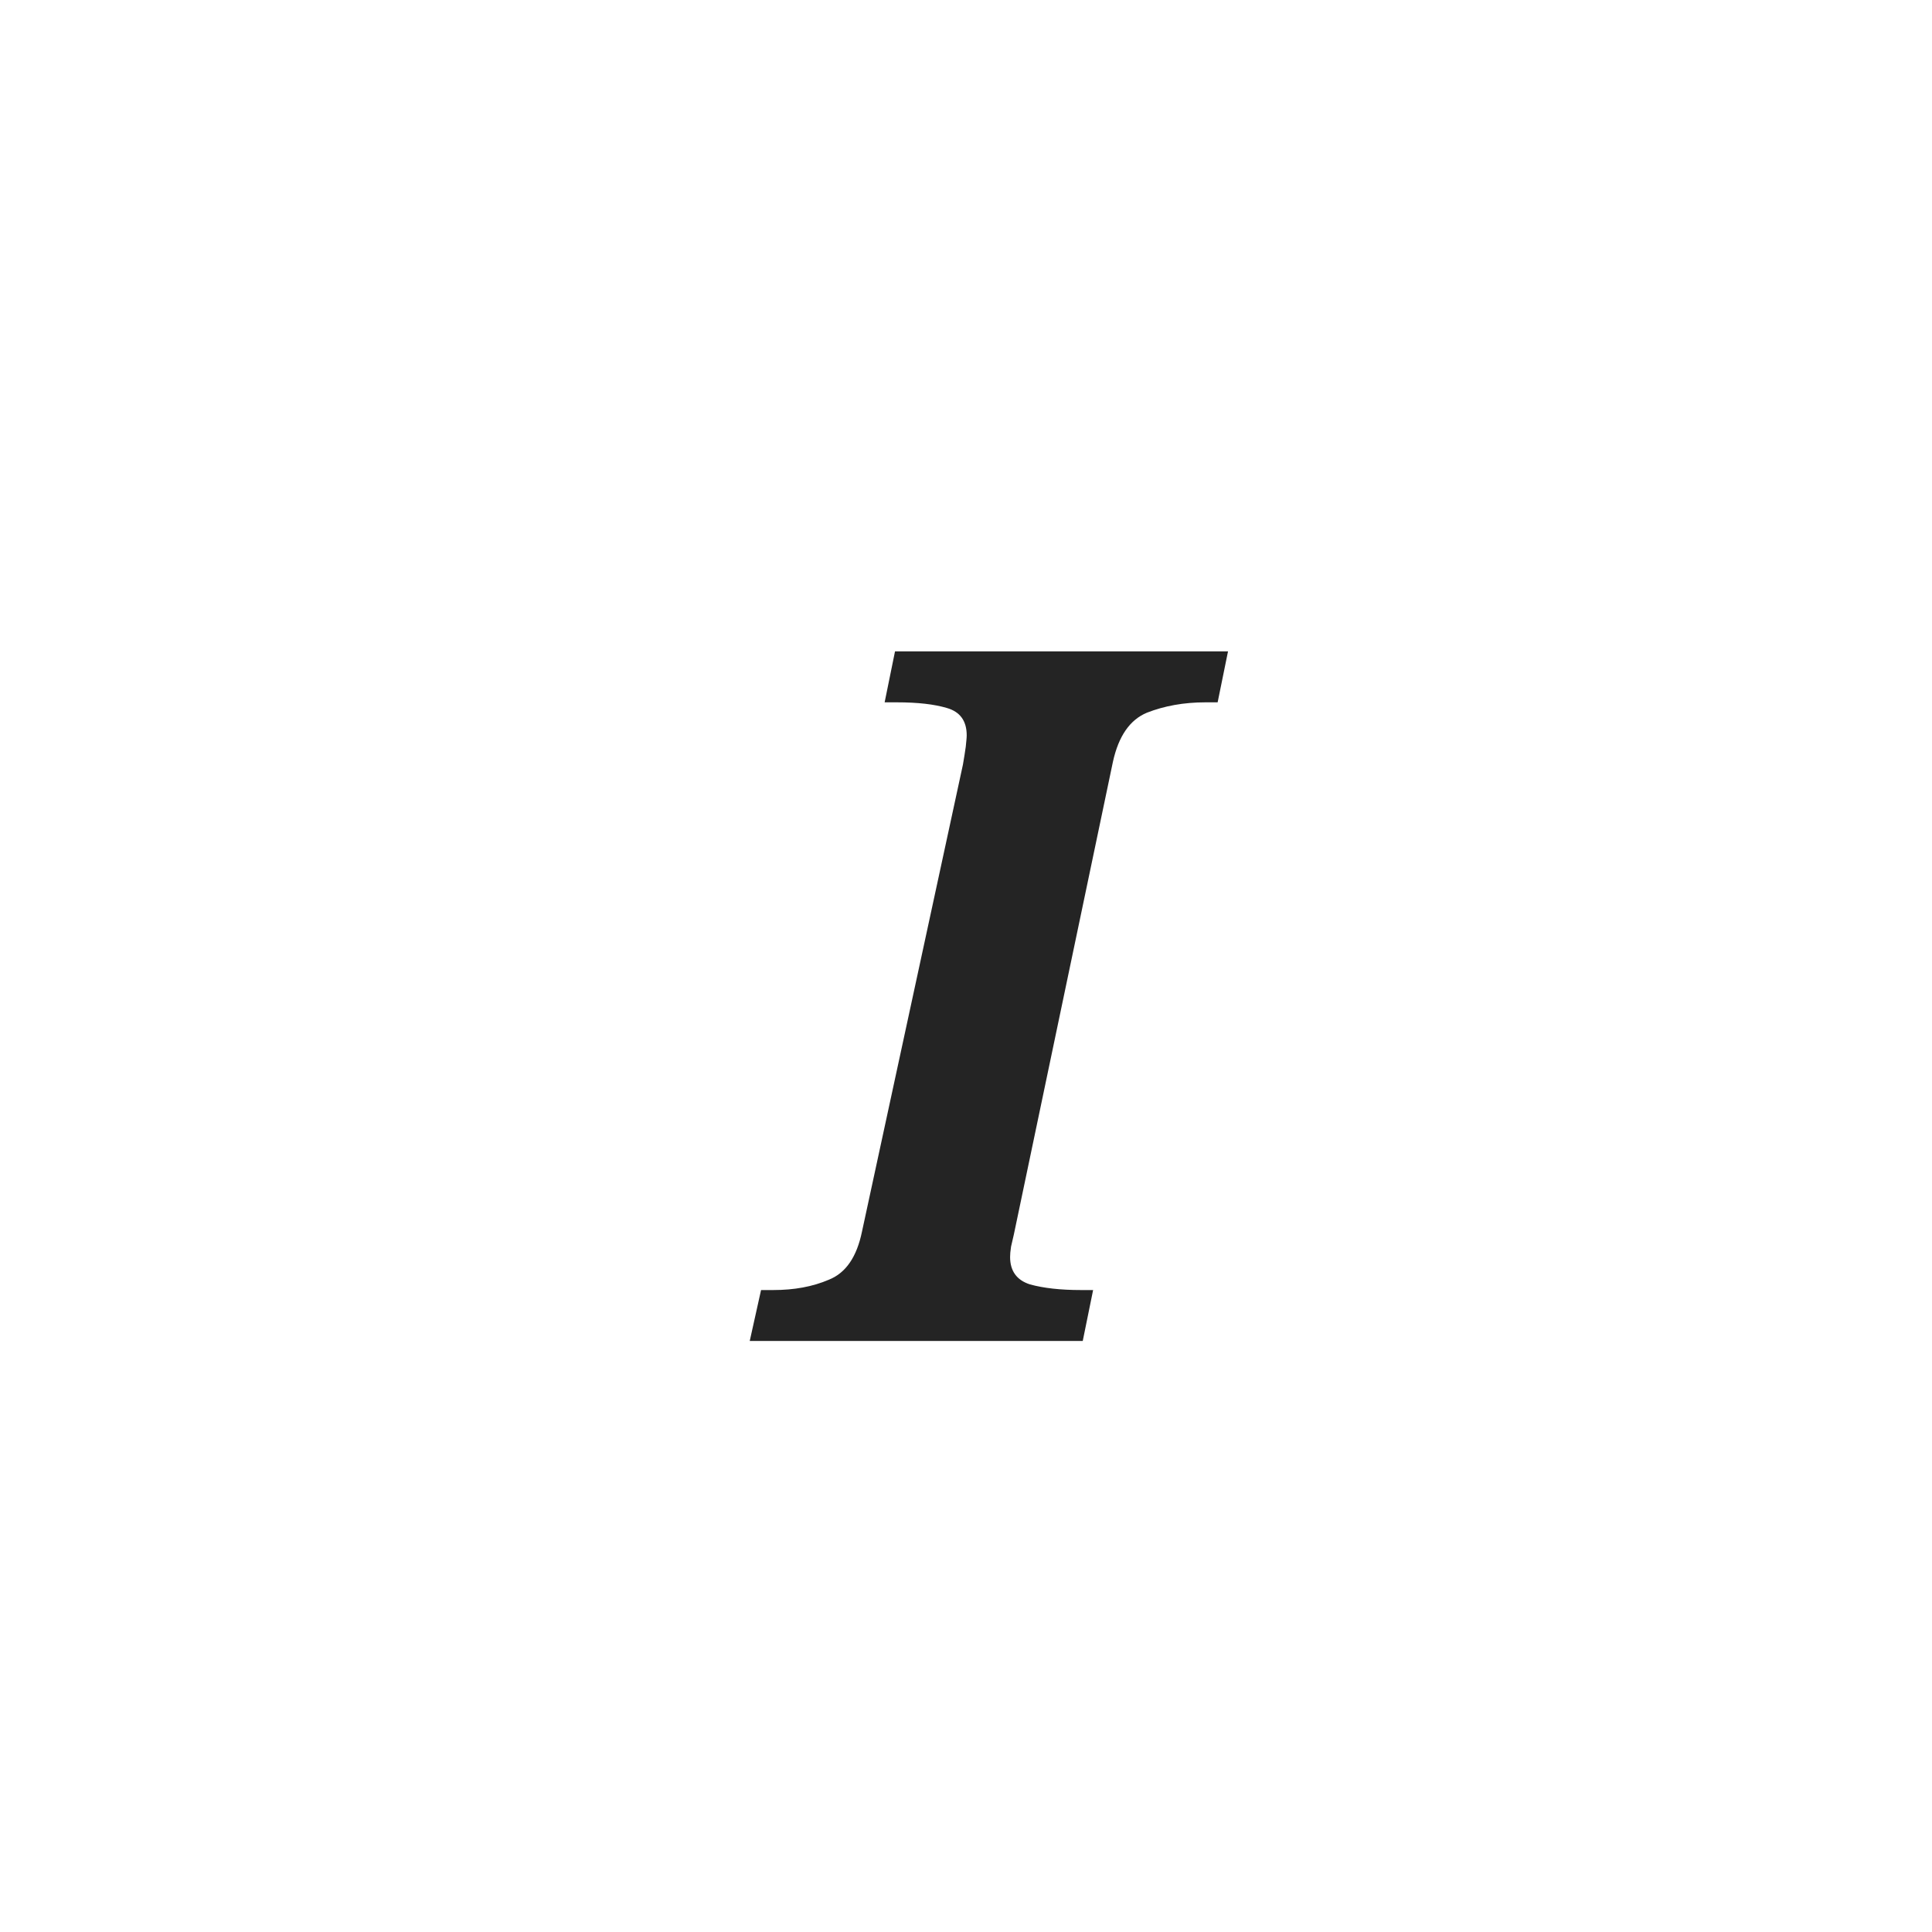
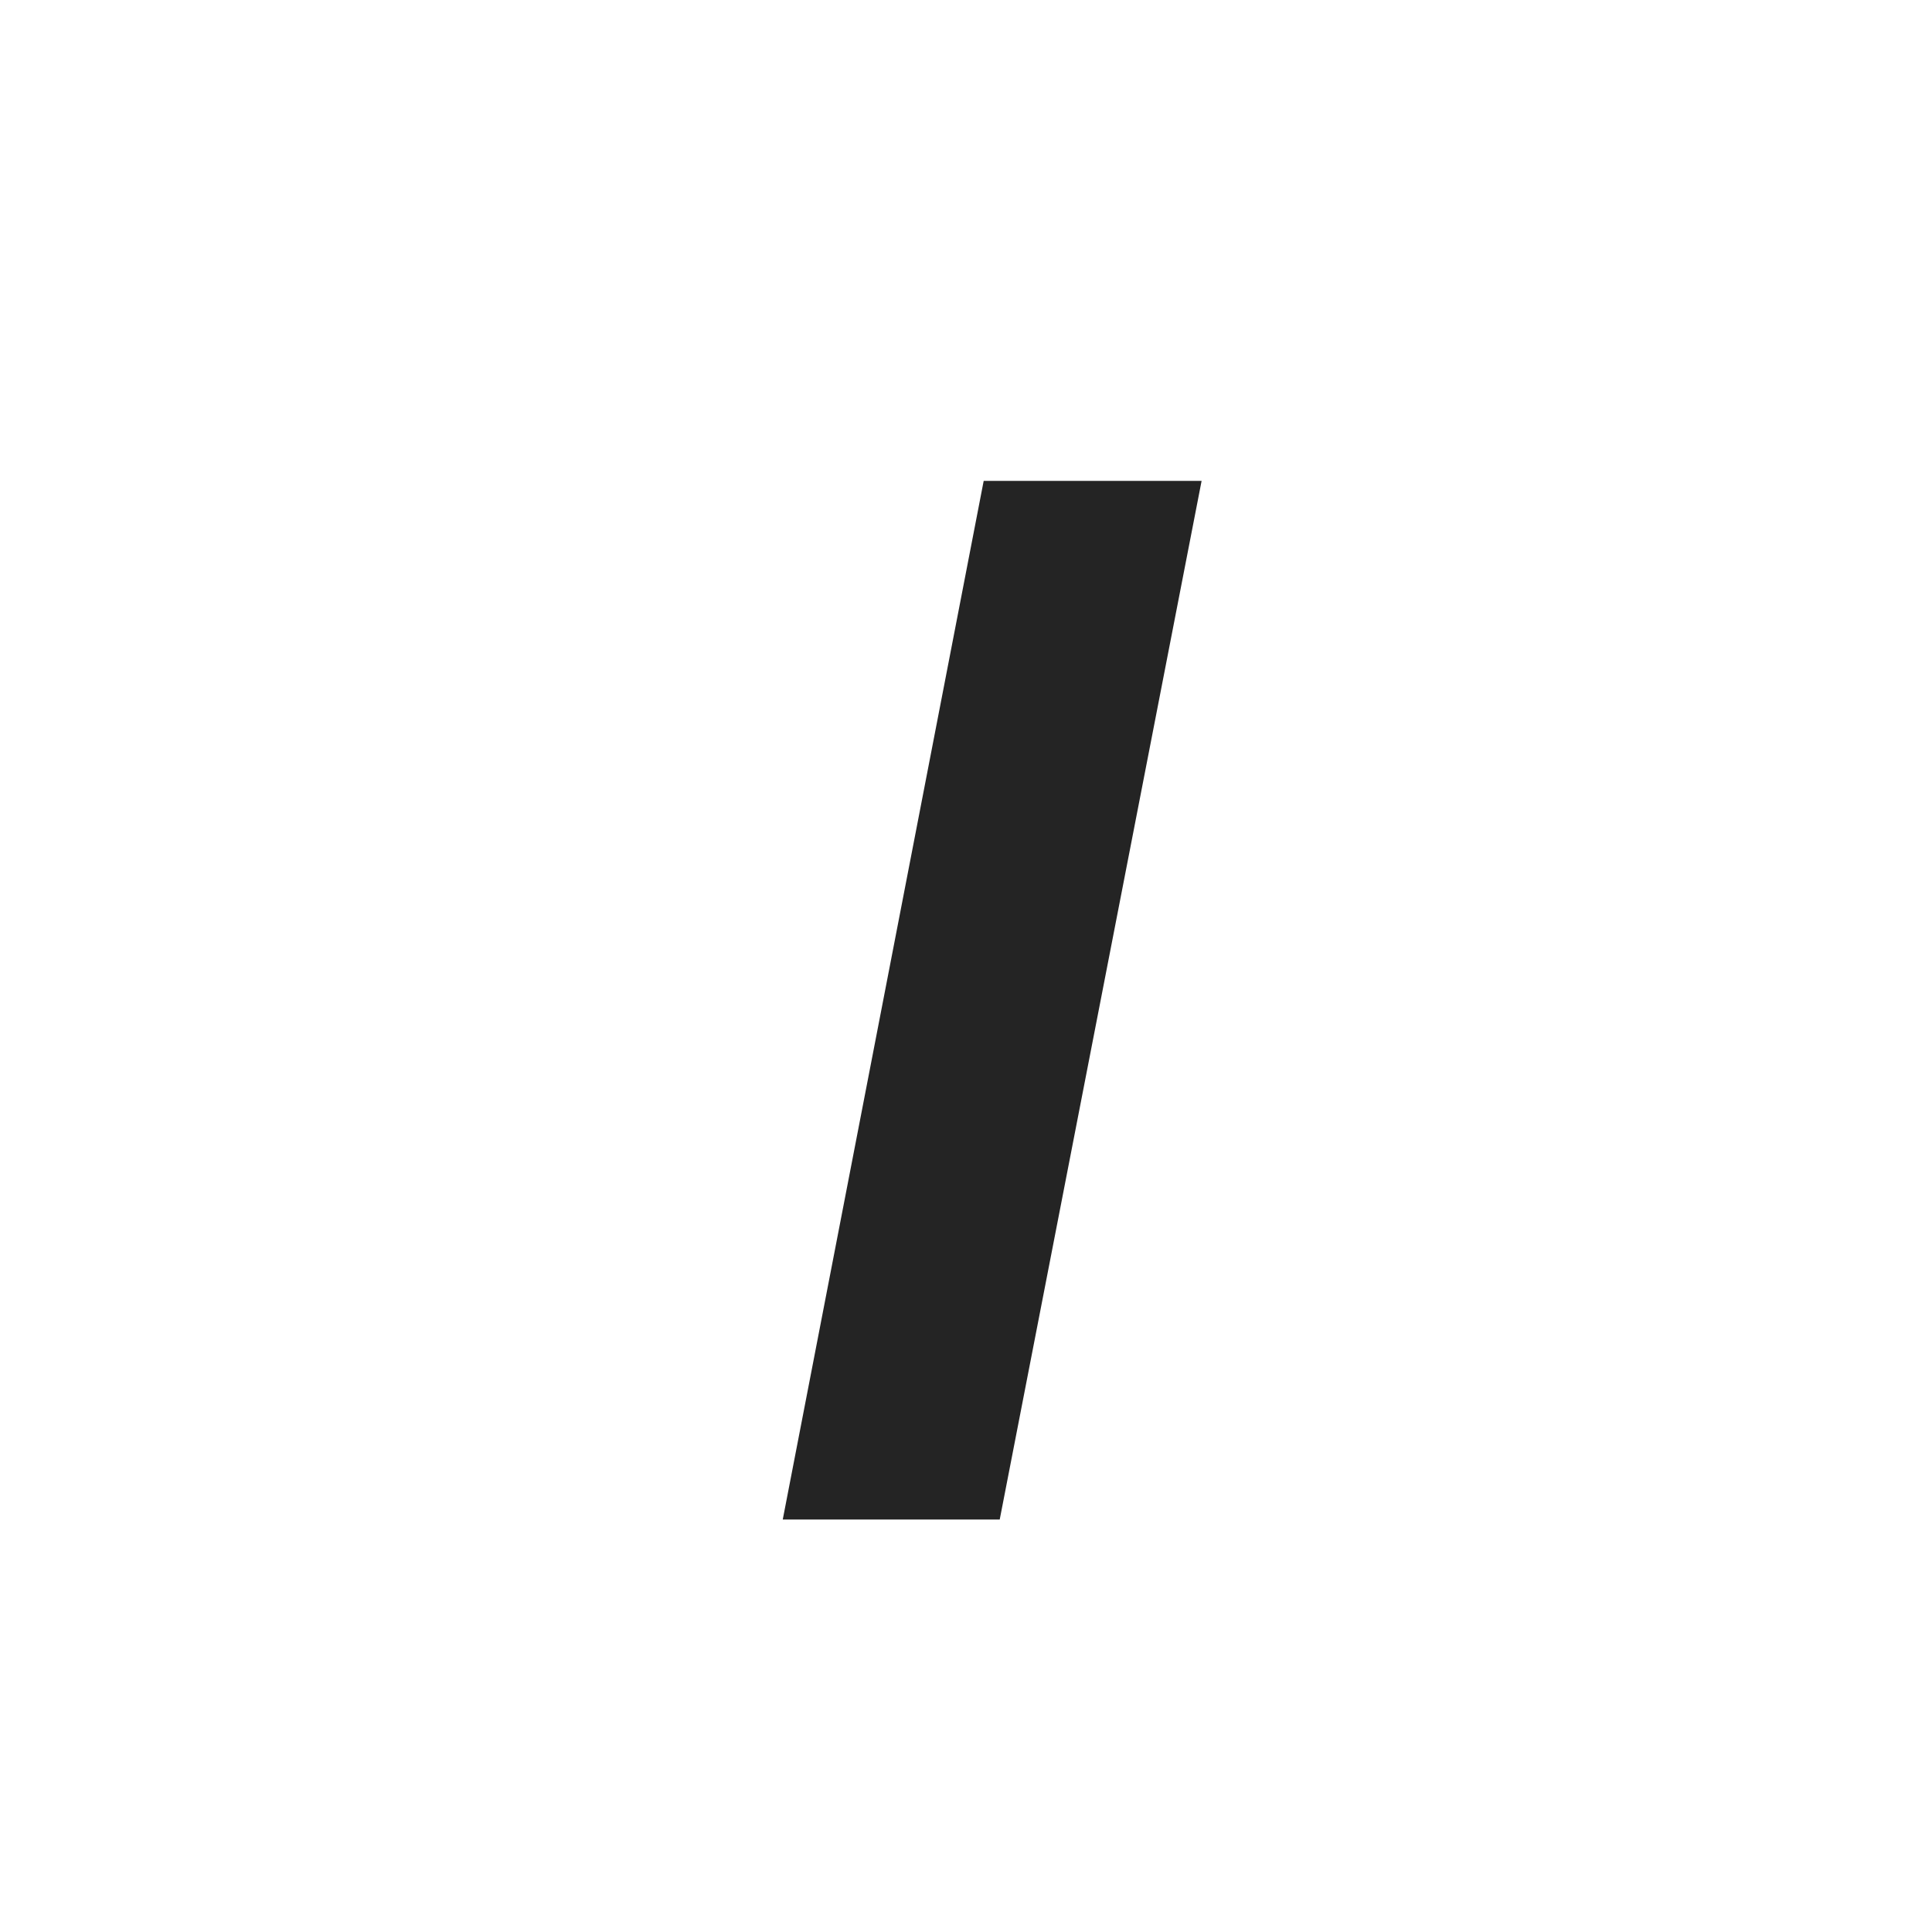
- <svg xmlns="http://www.w3.org/2000/svg" width="32" height="32" viewBox="0 0 32 32">
-   <text x="16" y="16" font-size="16" font-family="Georgia,serif" font-style="italic" fill="#242424" font-weight="700" text-anchor="middle" dominant-baseline="central">I</text>
+ <svg xmlns="http://www.w3.org/2000/svg" width="32" height="32" viewBox="0 0 32 32" role="img" aria-label="Italic">
+   <rect width="32" height="32" fill="none" />
+   <text x="16" y="16.5" font-size="25" font-family="Segoe UI,Arial,sans-serif" font-style="italic" fill="#242424" font-weight="600" text-anchor="middle" dominant-baseline="central">I</text>
</svg>
